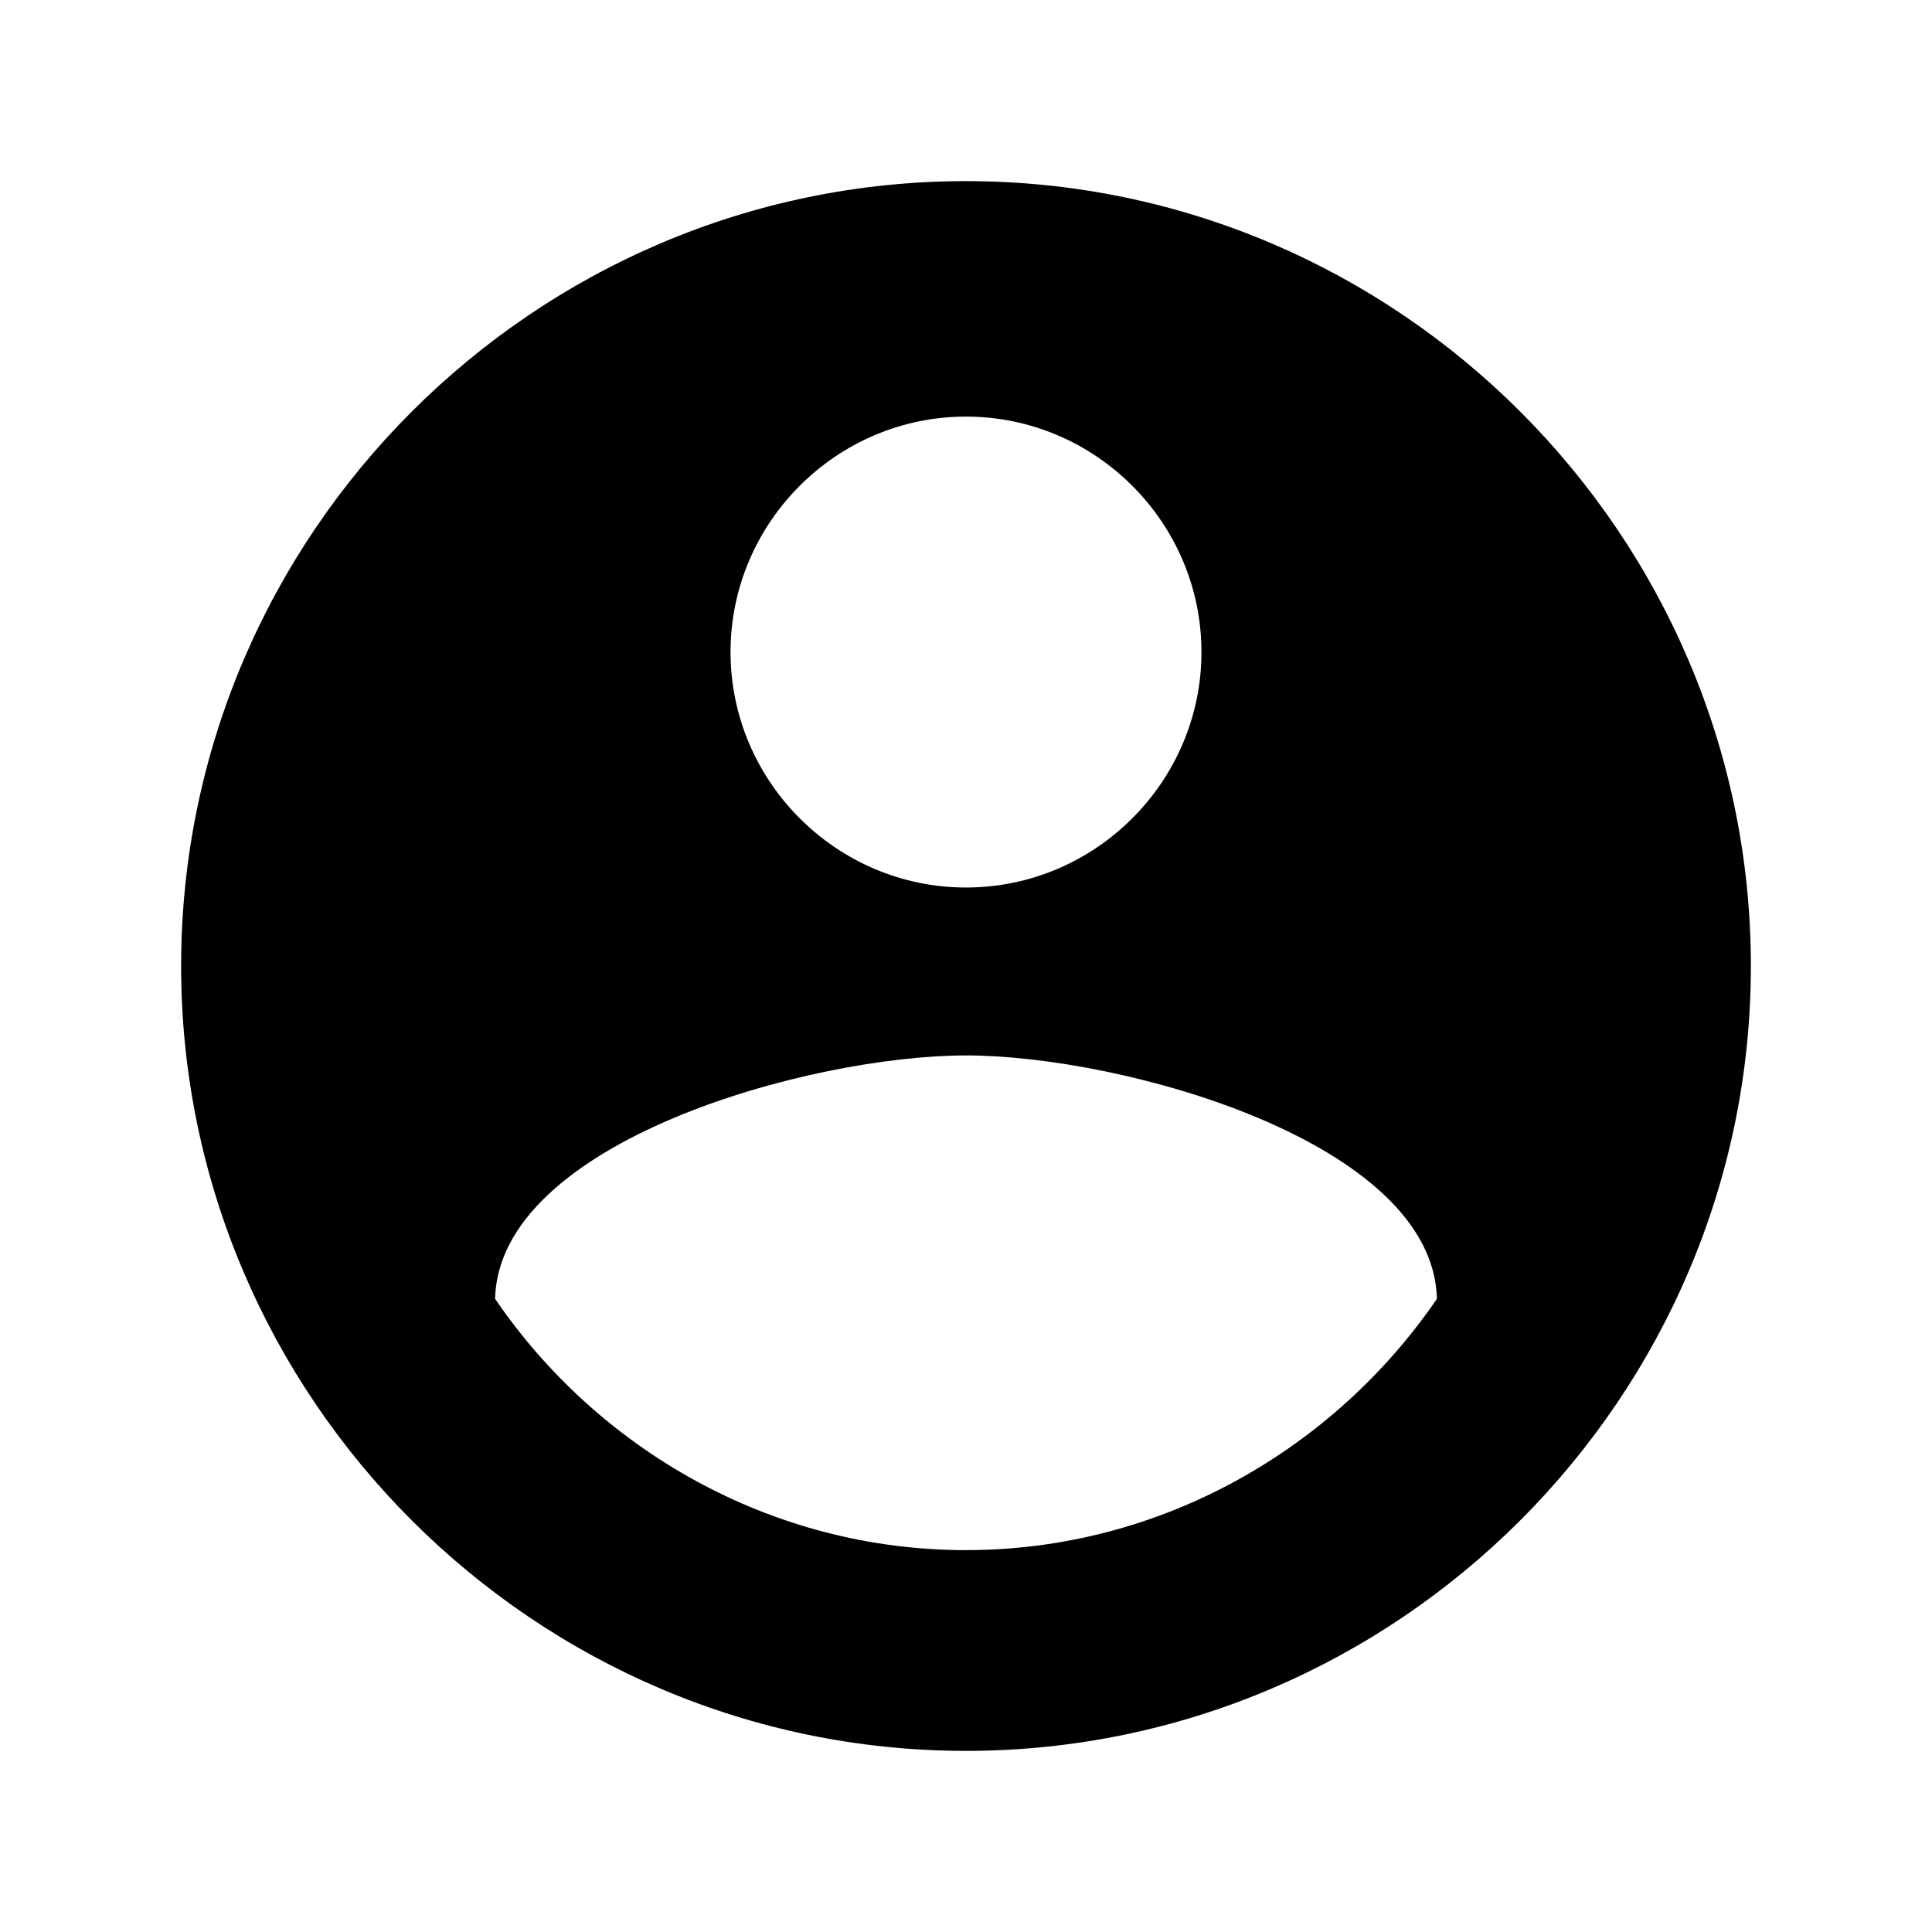
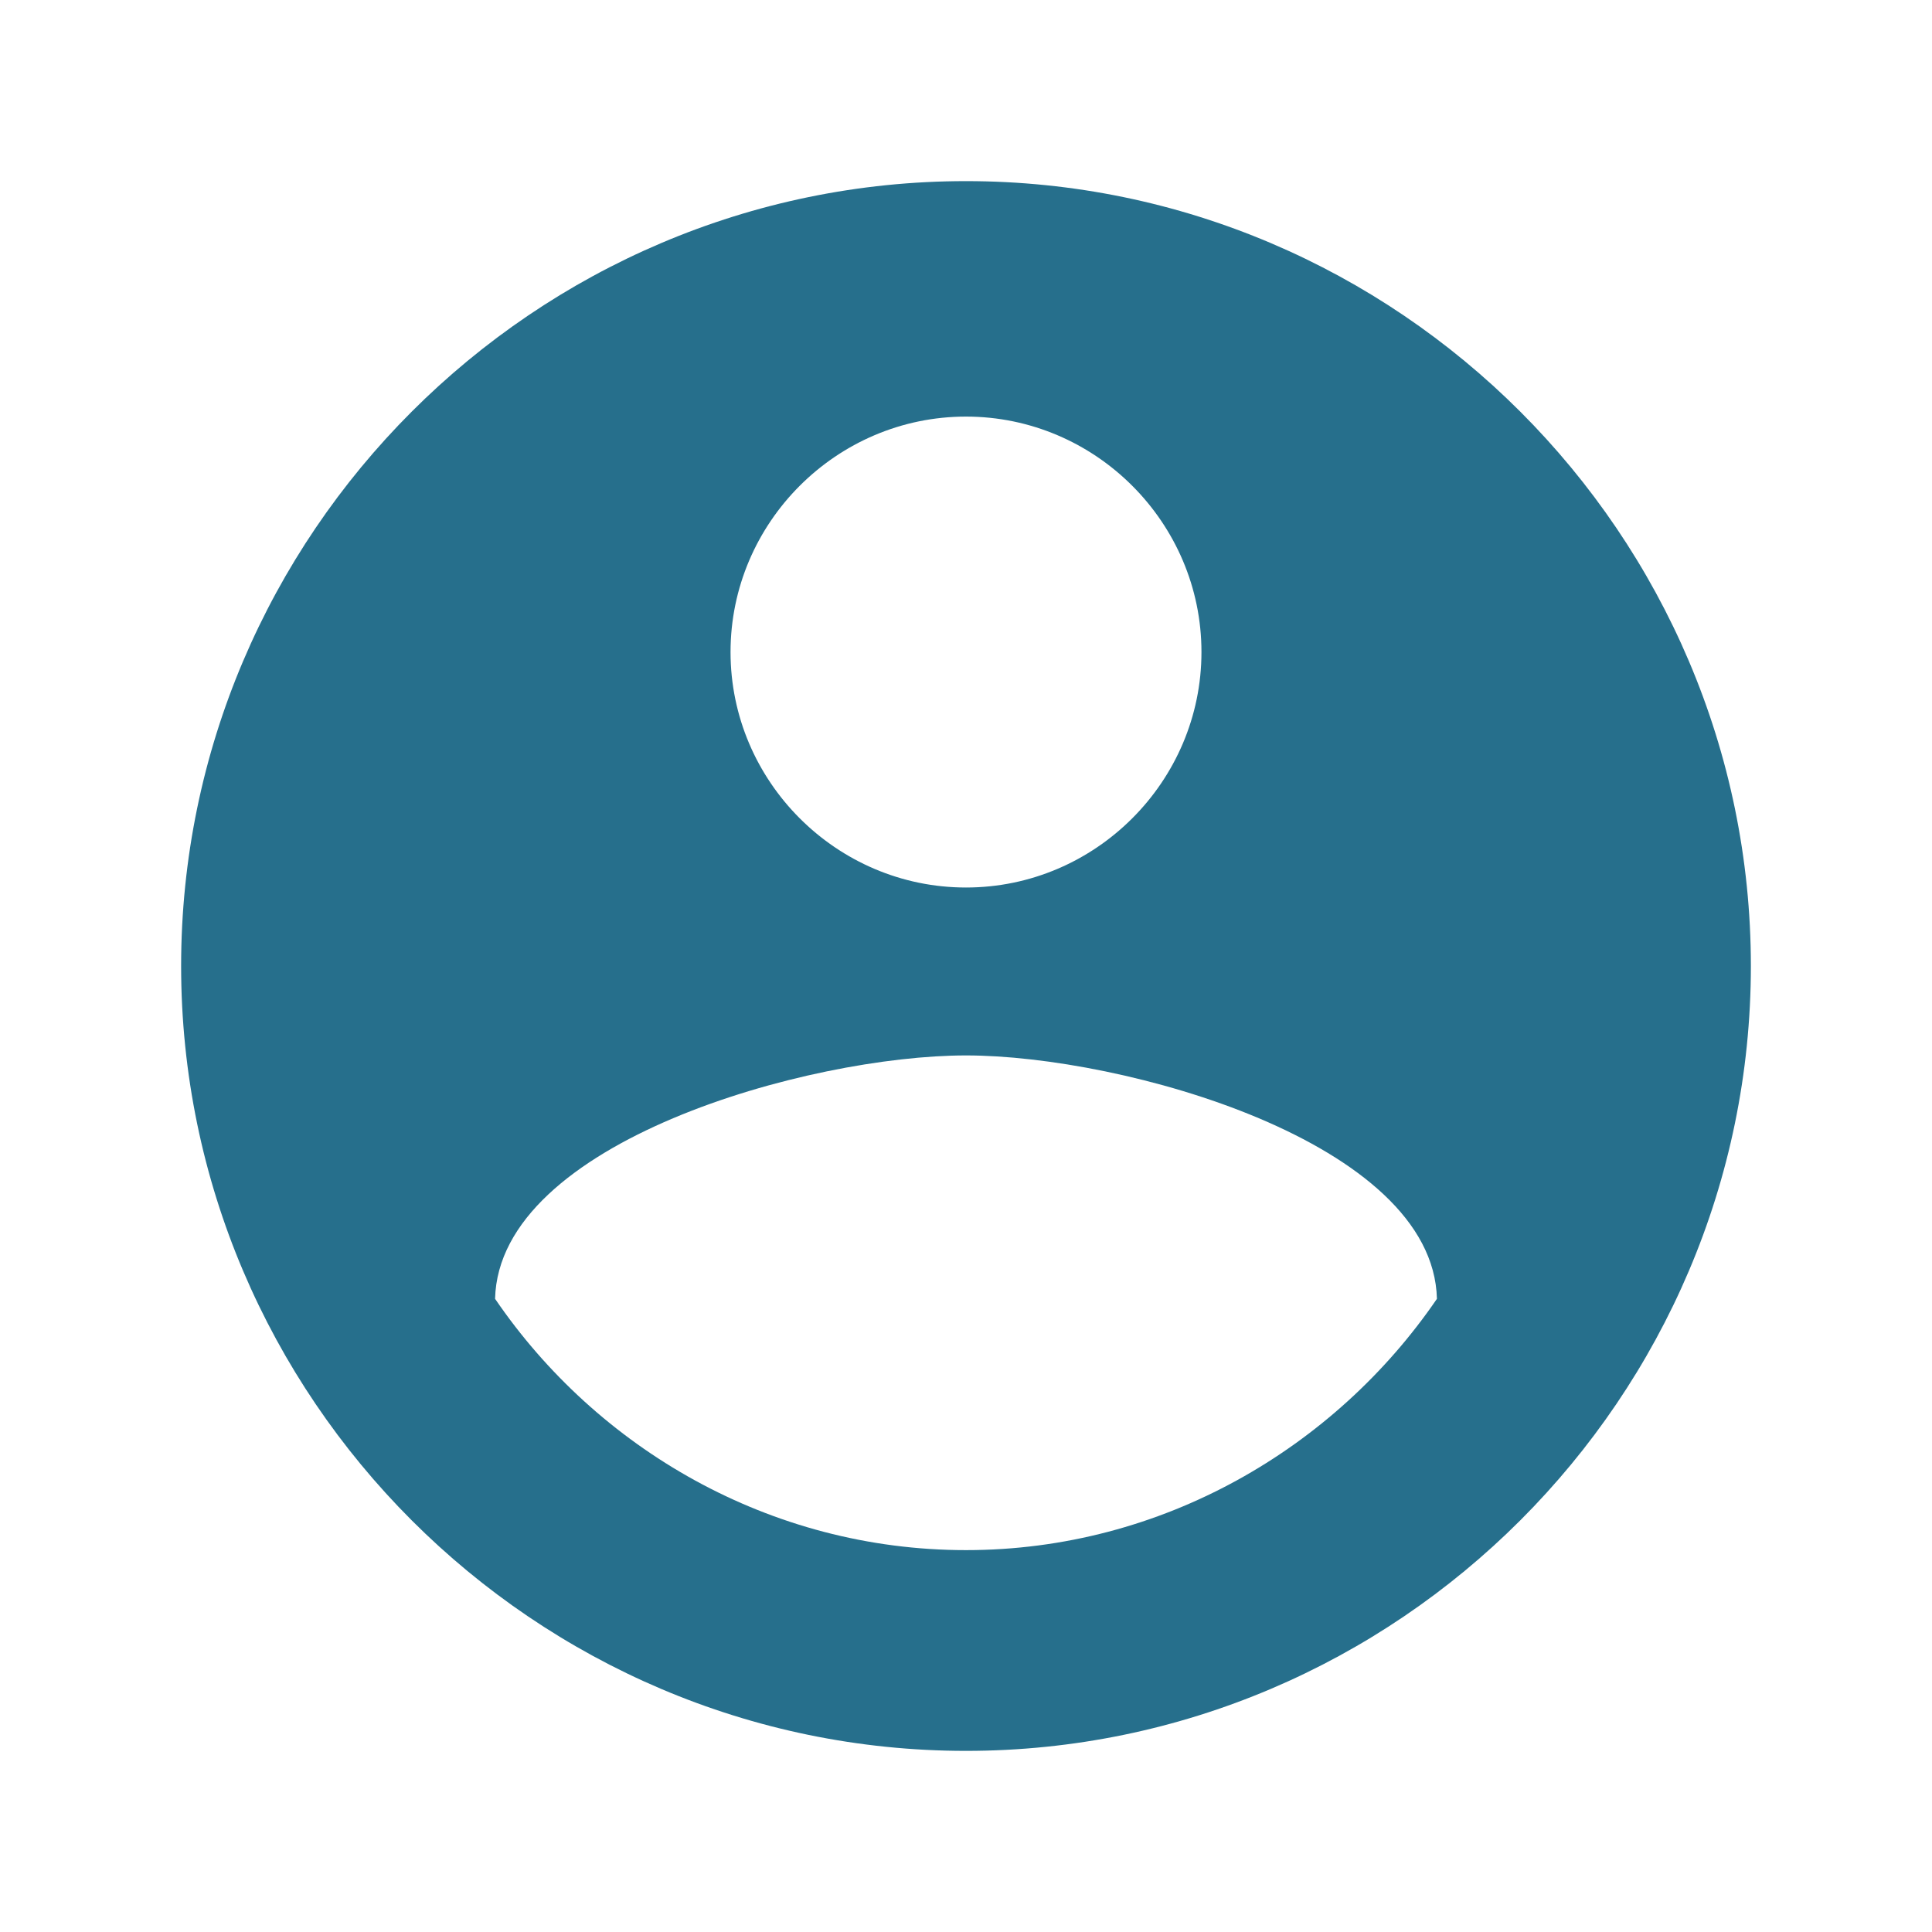
- <svg xmlns="http://www.w3.org/2000/svg" viewBox="0 0 512 512">
+ <svg xmlns="http://www.w3.org/2000/svg" fill="#266F8C" viewBox="0 0 512 512">
  <path d="M256 48C141.6 48 48 141.6 48 256s93.6 208 208 208 208-93.6 208-208S370.4 48 256 48zm0 62.4c34.3 0 62.4 28.1 62.4 62.4s-28.1 62.4-62.4 62.4-62.4-28.1-62.4-62.4 28.1-62.4 62.4-62.4zm0 300.4c-52 0-97.8-27-124.8-66.6 1-41.6 83.2-64.5 124.8-64.5s123.8 22.9 124.8 64.5c-27 39.5-72.8 66.6-124.8 66.6z" />
</svg>
